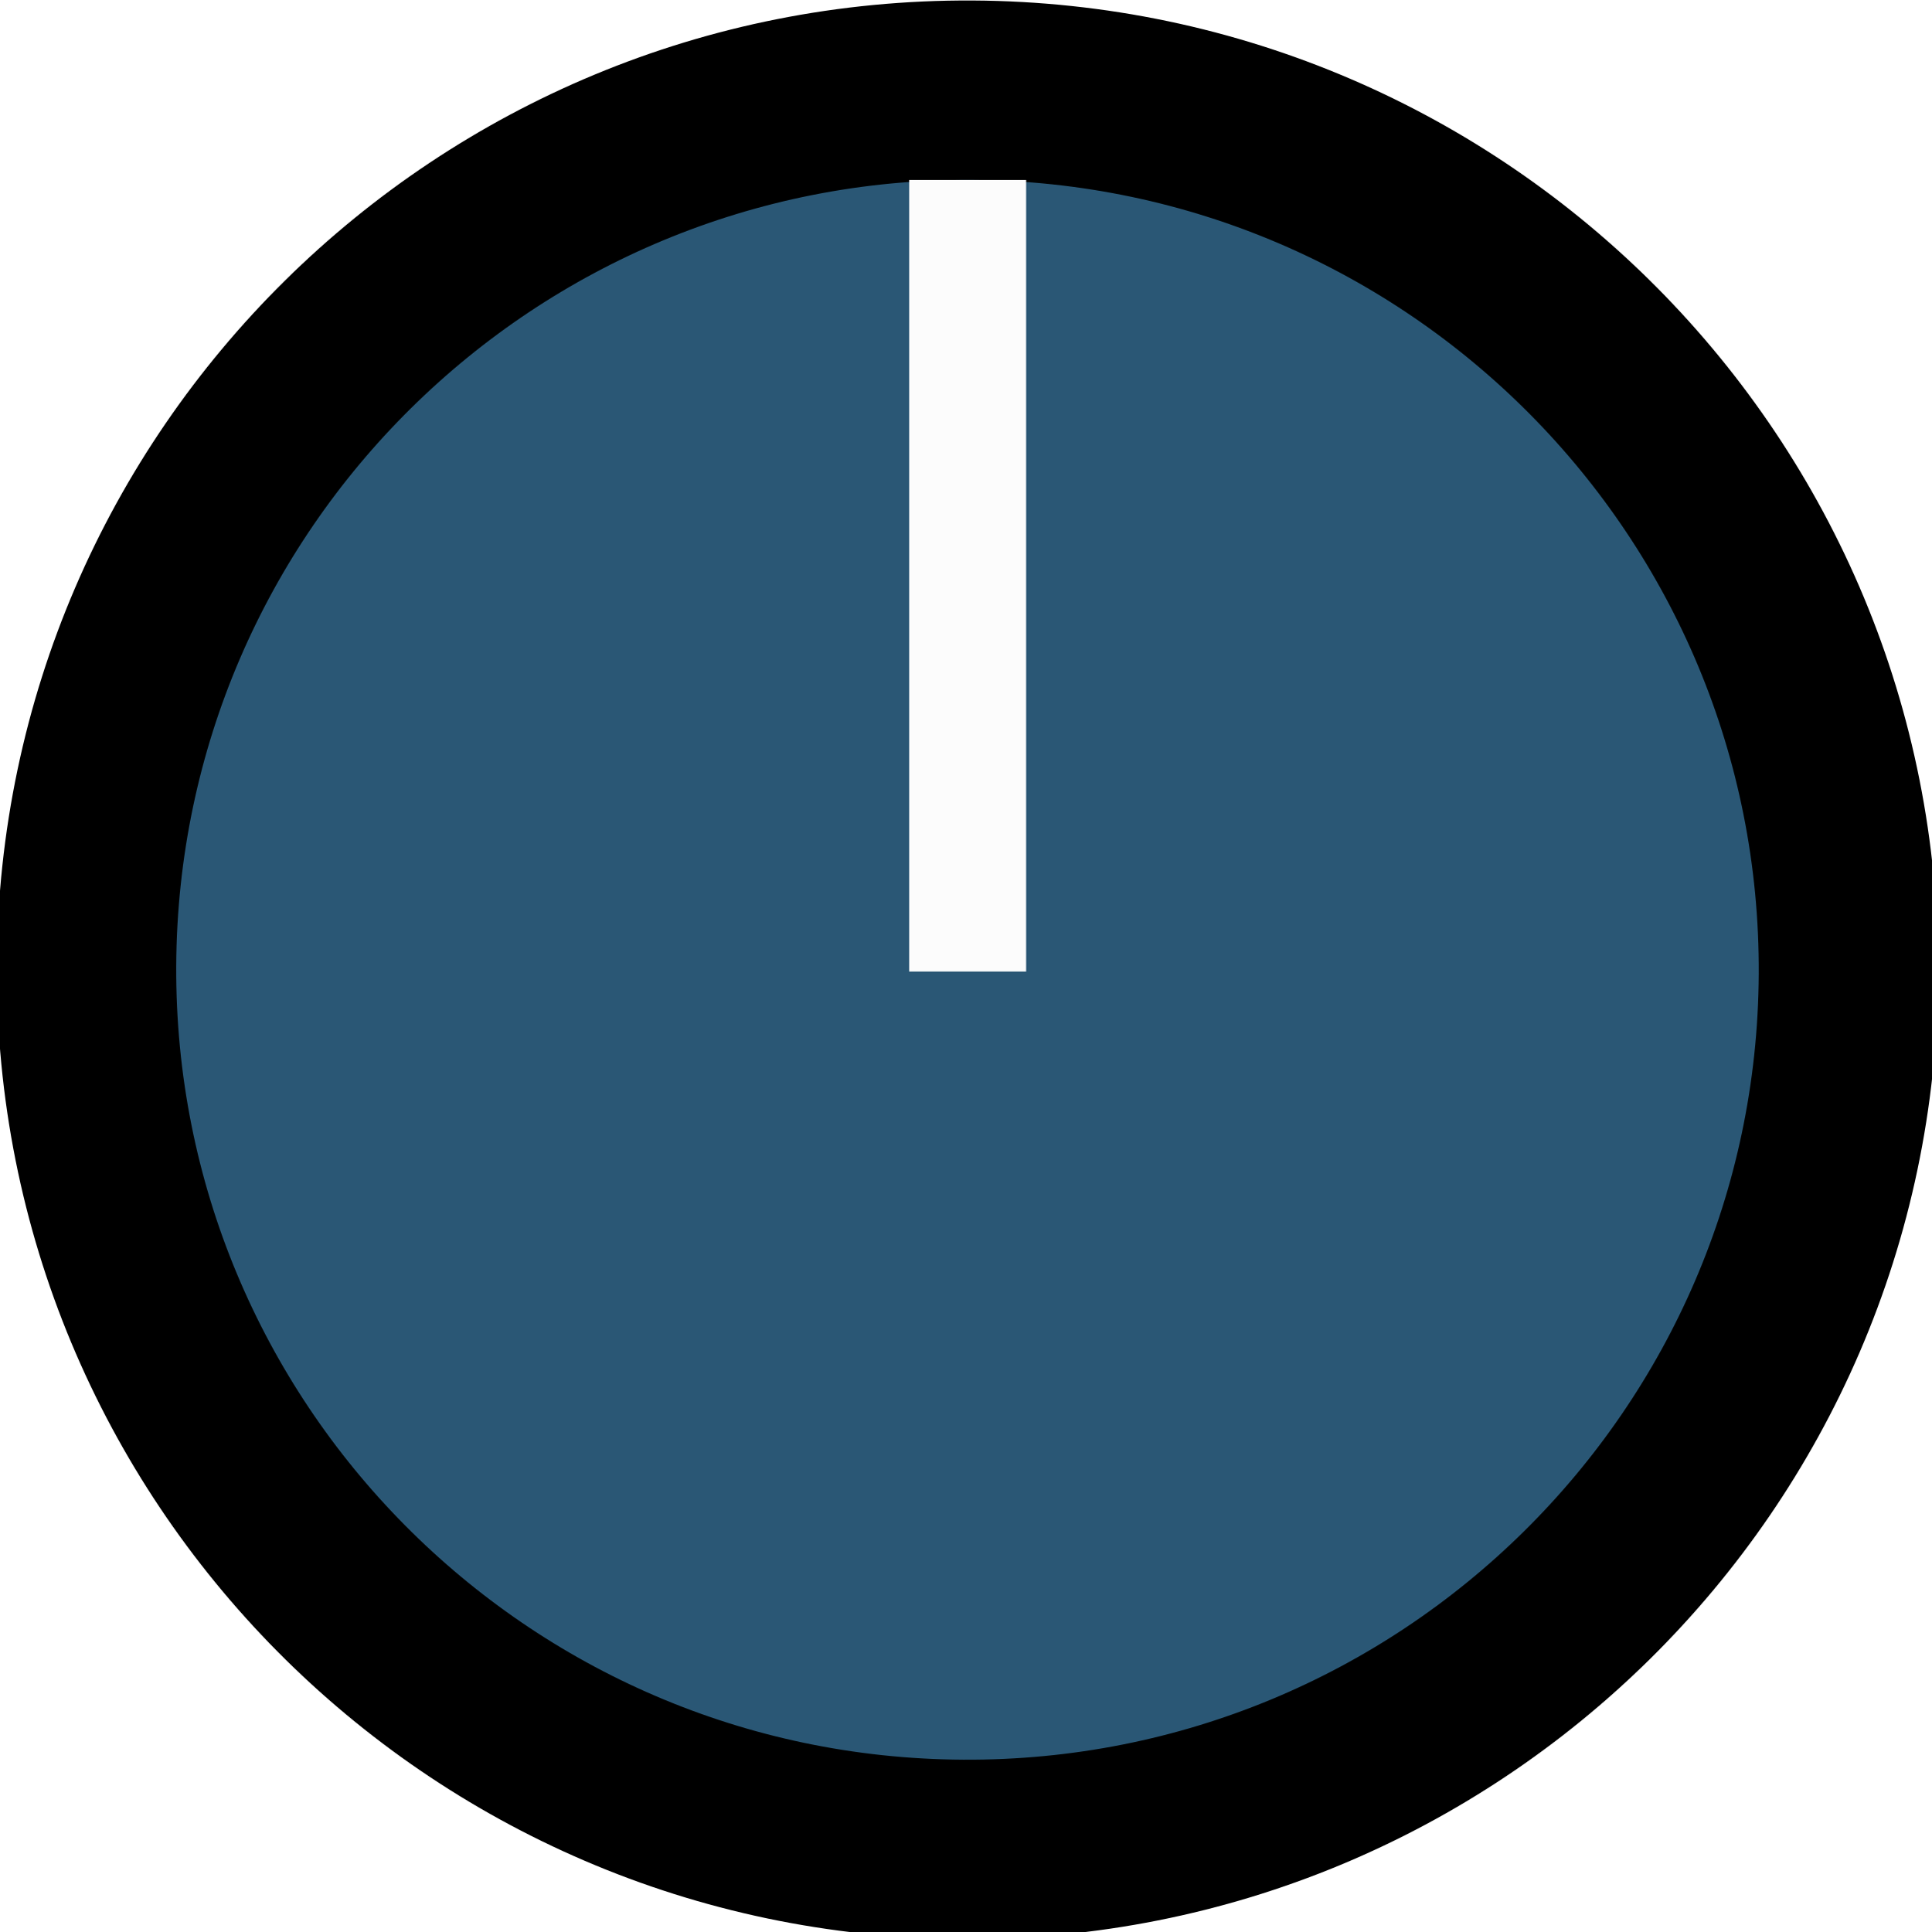
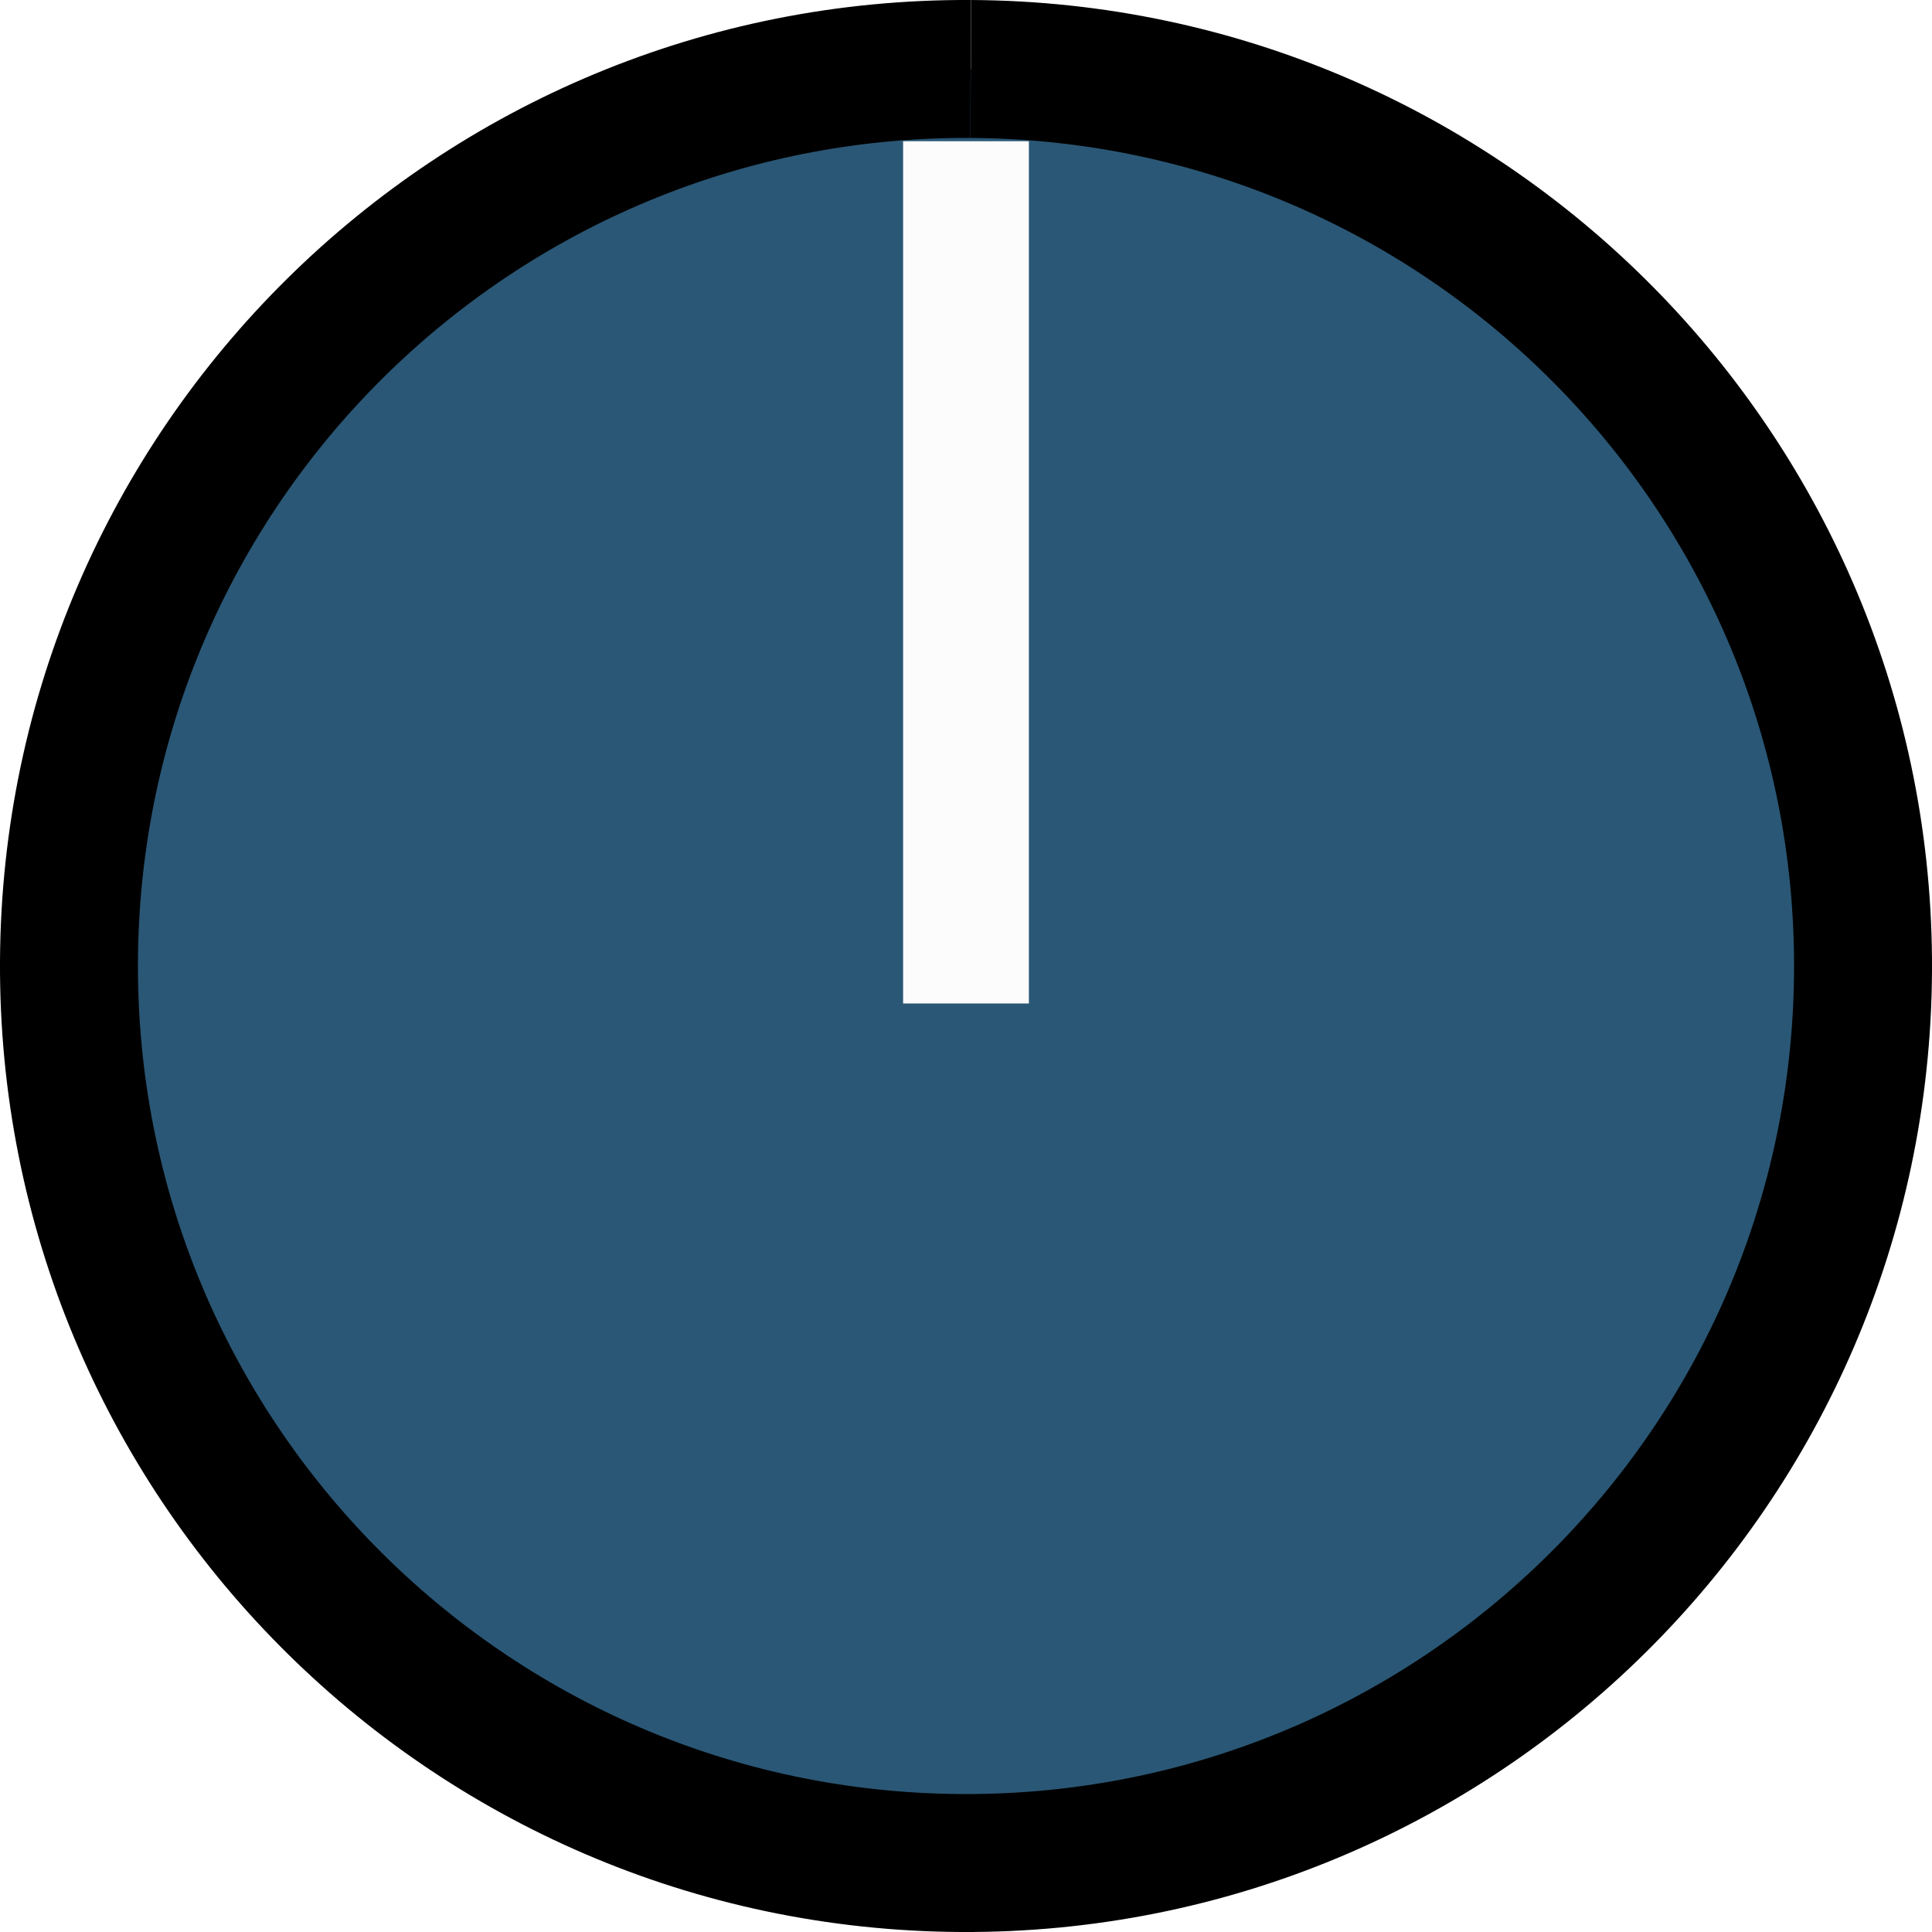
- <svg xmlns="http://www.w3.org/2000/svg" id="svg49872" version="1.1" viewBox="0 0 9.937 9.937" height="37.557" width="37.557">
+ <svg xmlns="http://www.w3.org/2000/svg" width="10mm" height="10mm" viewBox="0 0 10 10" version="1.1" id="svg49872">
  <defs id="defs49866">
    <clipPath id="clip12">
-       <path id="path28860" d="m 143,129.75 h 3 V 158 h -3 z m 0,0" />
+       <path d="m 143,129.75 h 3 V 158 h -3 z m 0,0" id="path28860" />
    </clipPath>
    <clipPath id="clip11">
-       <path id="path28857" d="m 117.395,129.75 h 54 v 54.004 h -54 z m 0,0" />
+       <path d="m 117.395,129.75 h 54 v 54.004 h -54 z m 0,0" id="path28857" />
    </clipPath>
    <clipPath id="clip150">
-       <path id="path29465" d="m 176,208.926 h 2 V 228 h -2 z m 0,0" />
+       <path d="m 176,208.926 h 2 V 228 h -2 z m 0,0" id="path29465" />
    </clipPath>
    <clipPath id="clip149">
-       <path id="path29462" d="m 159.277,208.926 h 36 v 36 h -36 z m 0,0" />
+       <path d="m 159.277,208.926 h 36 v 36 h -36 z m 0,0" id="path29462" />
    </clipPath>
    <clipPath id="clip142">
-       <path id="path29320" d="m 110,208.926 h 3 V 228 h -3 z m 0,0" />
+       <path d="m 110,208.926 h 3 V 228 h -3 z m 0,0" id="path29320" />
    </clipPath>
    <clipPath id="clip141">
-       <path id="path29317" d="m 93.512,208.926 h 36 v 36 H 93.512 Z m 0,0" />
+       <path d="m 93.512,208.926 h 36 v 36 H 93.512 Z m 0,0" id="path29317" />
    </clipPath>
  </defs>
-   <path transform="rotate(-89.60966)" style="opacity:1;fill:#2a5775;fill-opacity:1;fill-rule:evenodd;stroke:#000000;stroke-width:0.923;stroke-linecap:butt;stroke-linejoin:round;stroke-miterlimit:4;stroke-dasharray:none;stroke-dashoffset:0;stroke-opacity:1" d="M -0.43,5.005 A 4.526,4.533 0 0 1 -4.949,9.545 4.526,4.533 0 0 1 -9.482,5.019 4.526,4.533 0 0 1 -4.964,0.479 4.526,4.533 0 0 1 -0.43,5.005" id="paath31010907" />
-   <path style="fill:none;fill-rule:evenodd;stroke:#fcfcfc;stroke-width:0.602;stroke-linecap:butt;stroke-linejoin:miter;stroke-miterlimit:4;stroke-dasharray:none;stroke-opacity:1" d="m 4.979,0.926 v 4.073 0" id="path832" />
+   <path id="paath31010907" d="M 5.025,0.357 A 4.643,4.643 44.891 0 1 9.643,5.024 4.643,4.643 44.891 0 1 4.976,9.643 4.643,4.643 44.891 0 1 0.357,4.976 4.643,4.643 44.891 0 1 5.024,0.357" style="opacity:1;fill:#2a5775;fill-opacity:1;fill-rule:evenodd;stroke:#000000;stroke-width:0.714;stroke-linecap:butt;stroke-linejoin:round;stroke-miterlimit:4;stroke-dasharray:none;stroke-dashoffset:0;stroke-opacity:1" />
+   <path id="path832" d="m 5,0.731 v 4.463 0" style="fill:none;fill-rule:evenodd;stroke:#fcfcfc;stroke-width:0.651;stroke-linecap:butt;stroke-linejoin:miter;stroke-miterlimit:4;stroke-dasharray:none;stroke-opacity:1" />
</svg>
